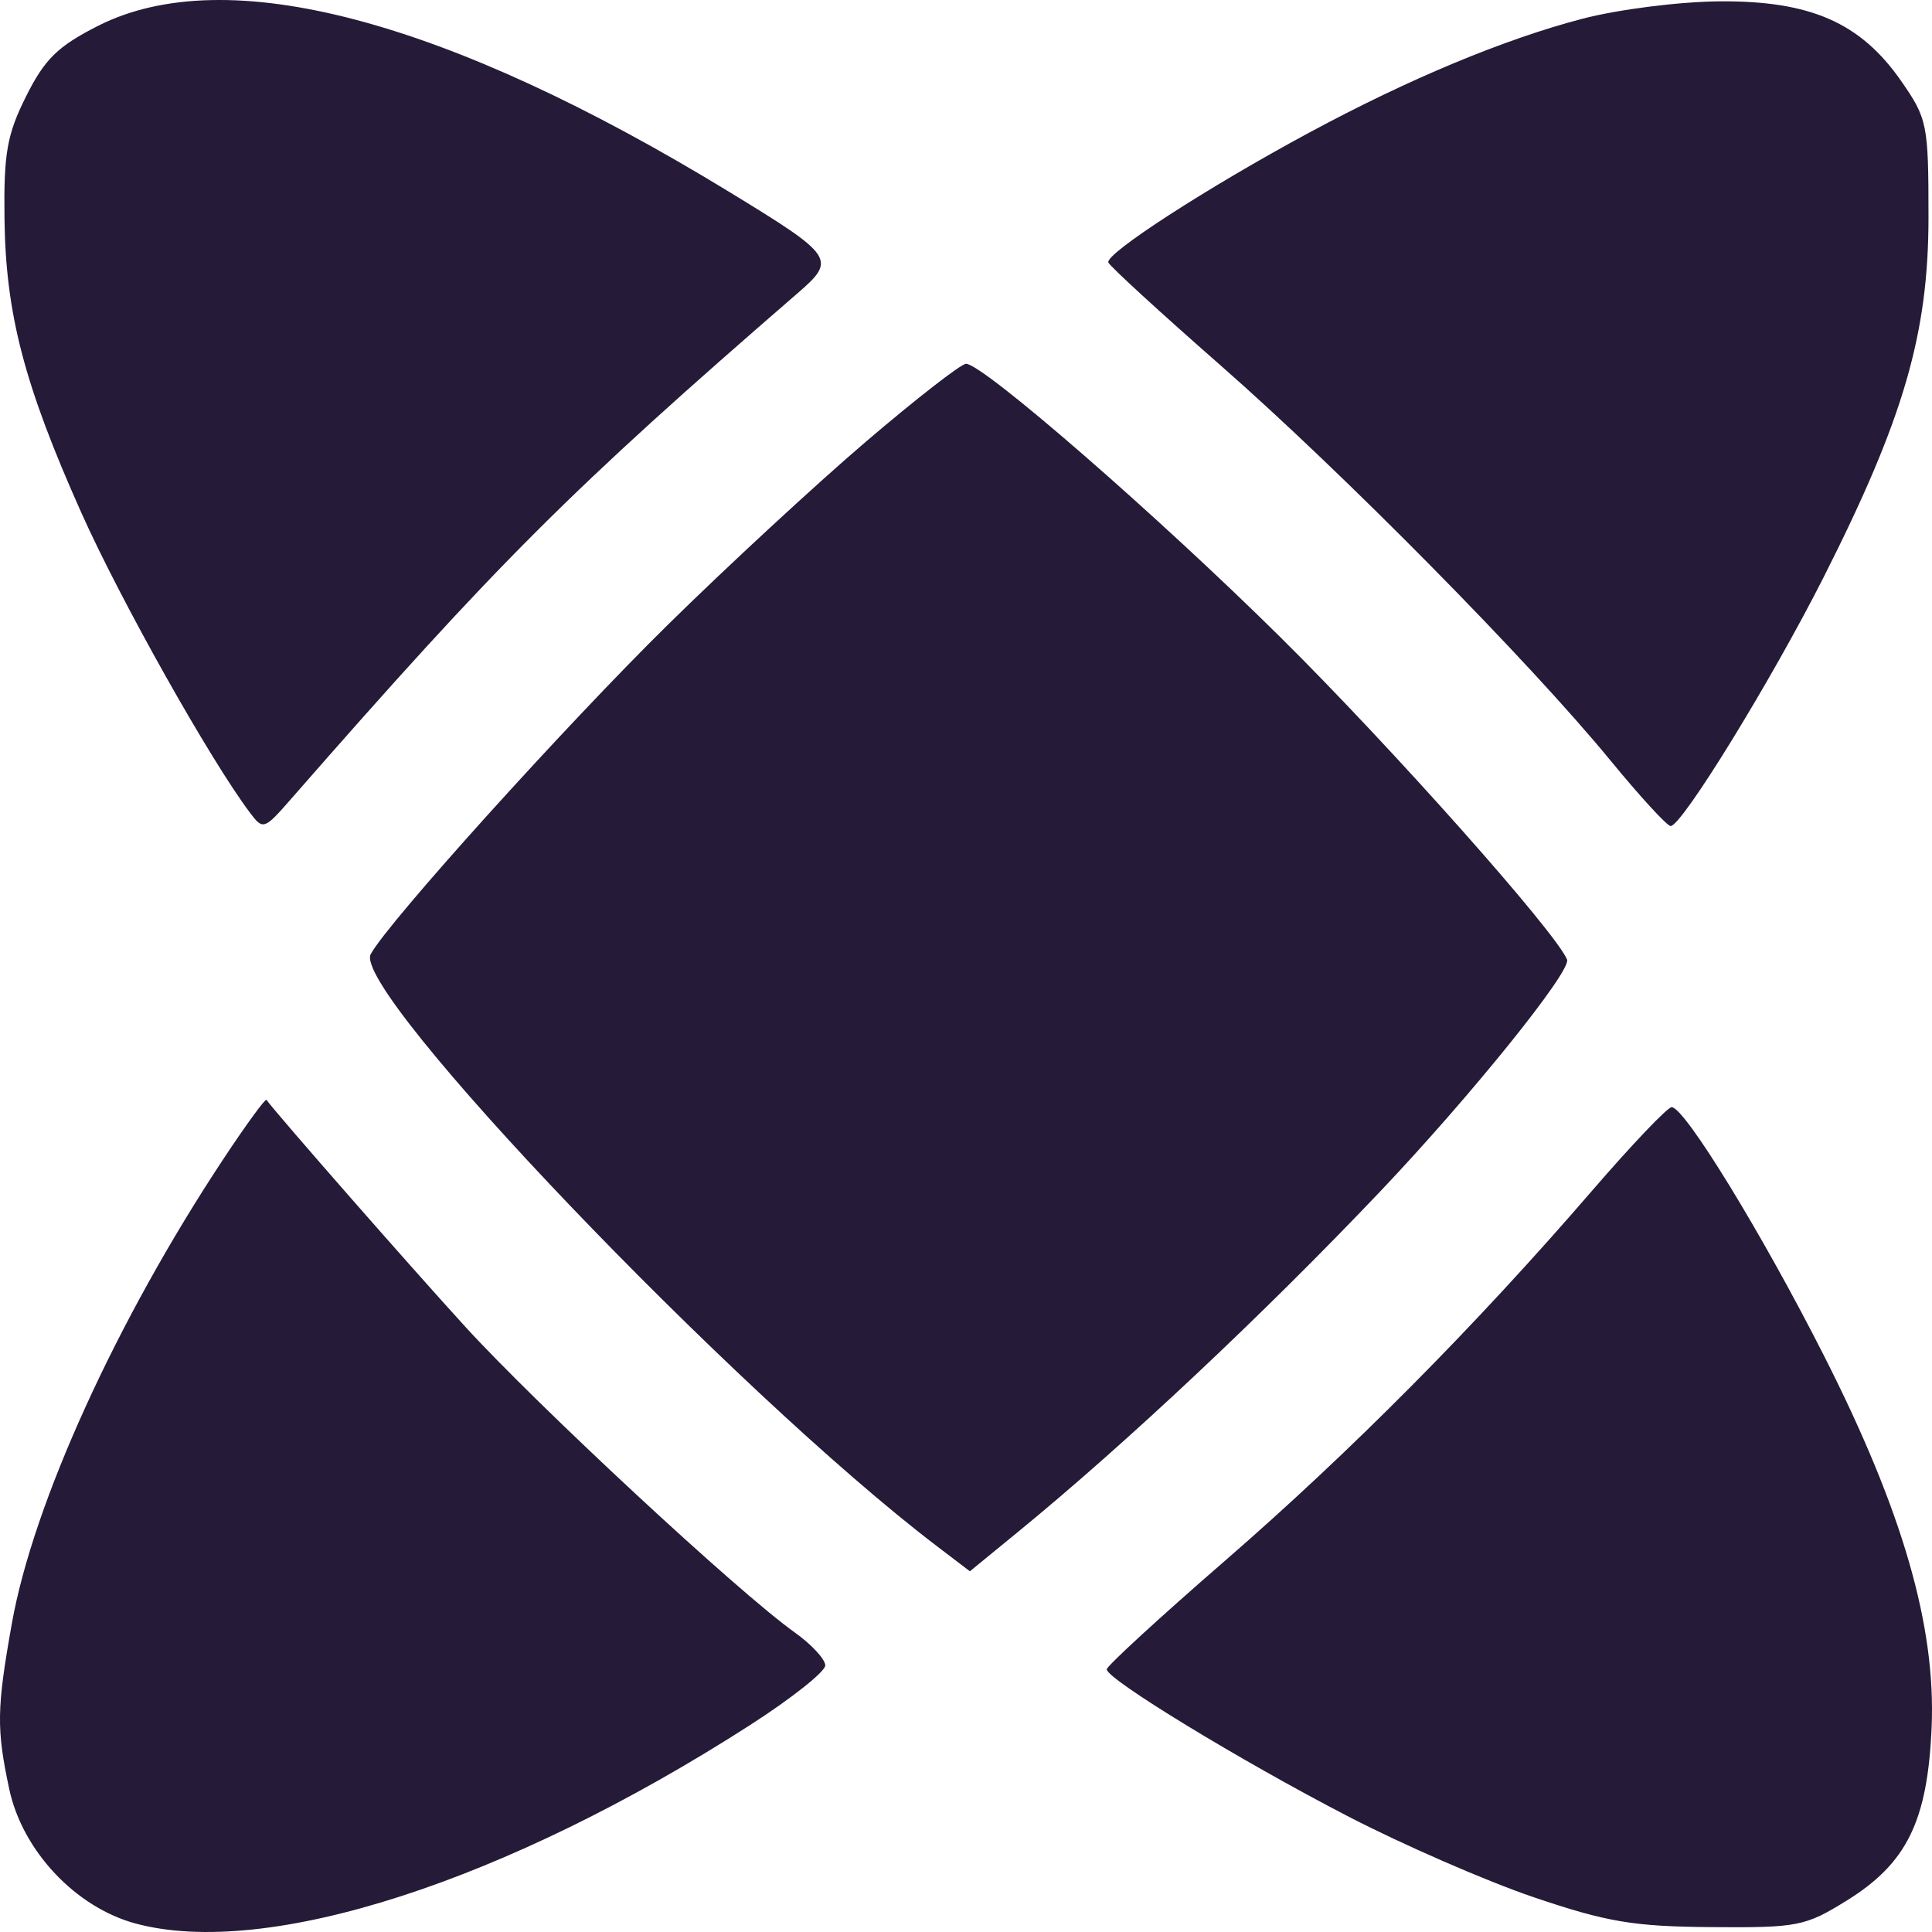
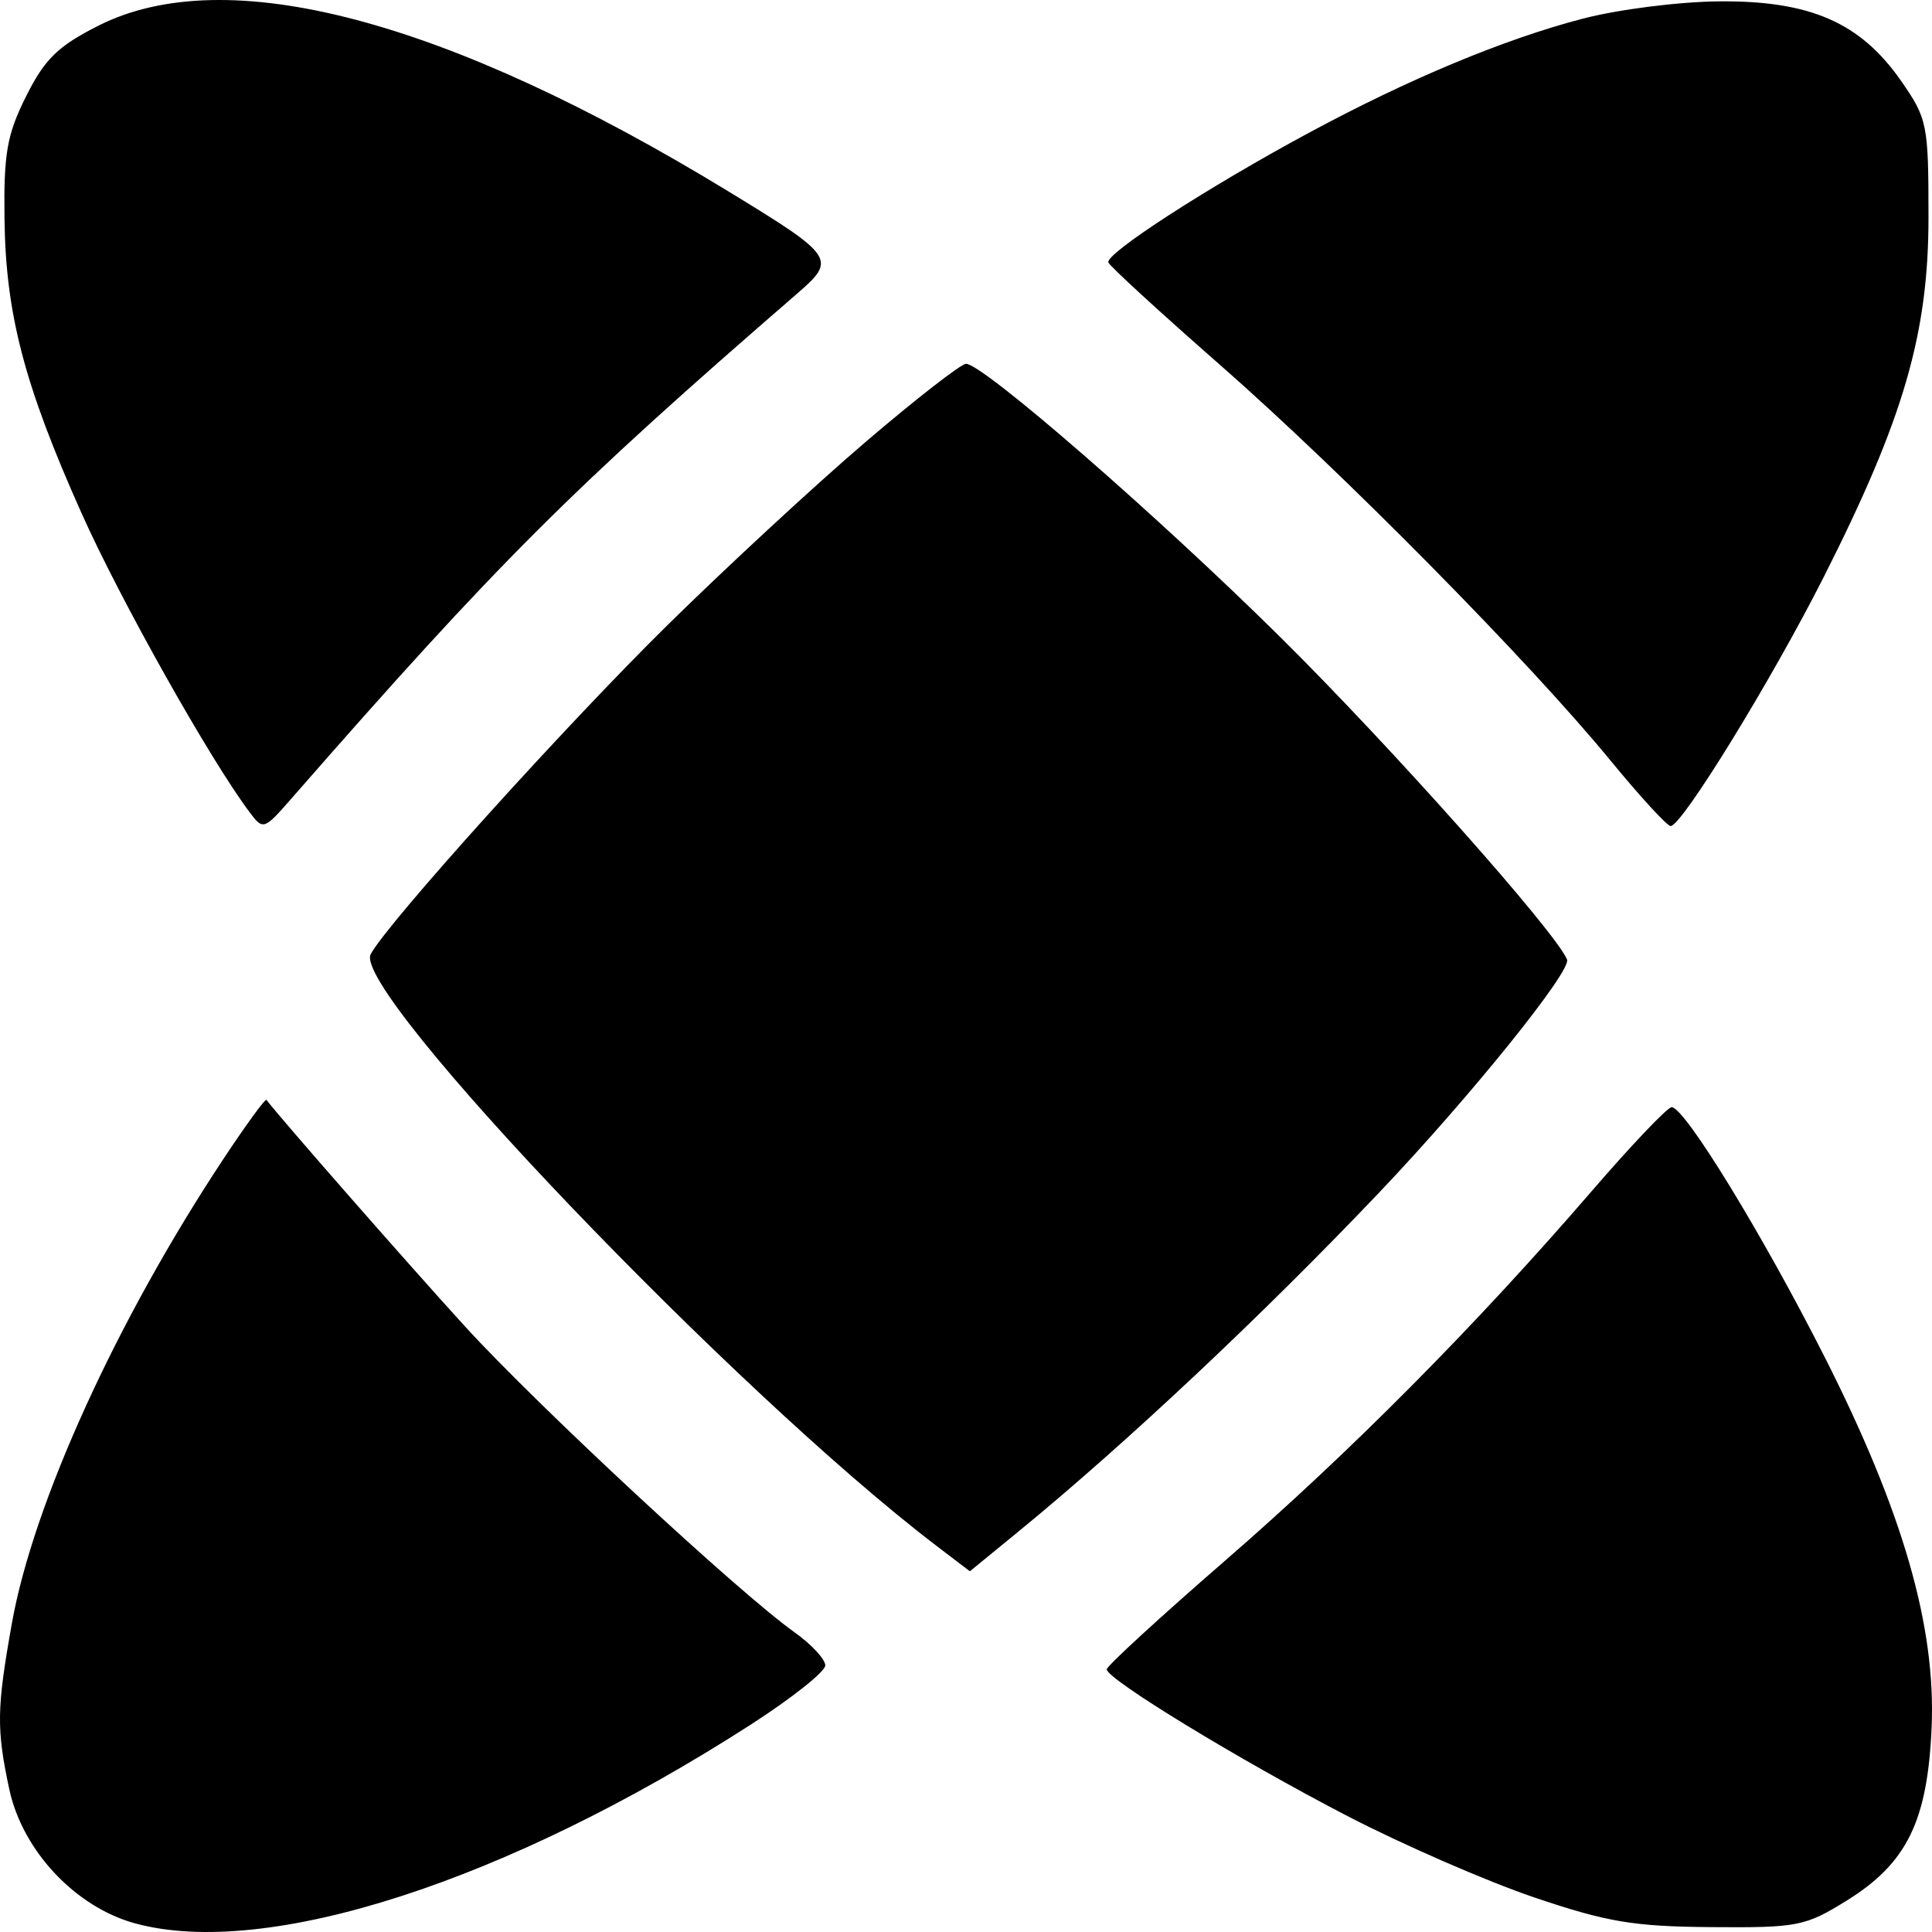
<svg xmlns="http://www.w3.org/2000/svg" width="140" height="140" viewBox="0 0 140 140" fill="none">
-   <path fill-rule="evenodd" clip-rule="evenodd" d="M7.117 1.868C4.196 3.346 3.245 4.274 1.9 6.96C0.507 9.743 0.266 11.101 0.325 15.832C0.411 22.745 1.755 27.893 5.894 37.155C8.713 43.467 15.222 55.047 18.099 58.873C19.066 60.158 19.132 60.136 21.099 57.887C36.127 40.703 41.307 35.531 57.806 21.24C60.629 18.794 60.47 18.56 52.827 13.896C32.296 1.365 16.386 -2.821 7.117 1.868ZM114.662 1.36C108.971 2.85 102.092 5.718 94.848 9.622C87.512 13.576 80.059 18.397 80.317 19.022C80.433 19.304 84.081 22.649 88.424 26.456C97.298 34.237 110.801 47.917 116.689 55.094C118.839 57.715 120.807 59.858 121.061 59.858C121.879 59.858 128.401 49.243 132.182 41.759C137.959 30.32 139.746 24.172 139.746 15.724C139.746 8.999 139.665 8.601 137.763 5.867C134.825 1.646 131.2 0.052 124.637 0.097C121.706 0.117 117.259 0.68 114.662 1.36ZM62.763 31.991C59.144 35.08 52.674 41.062 48.385 45.283C40.978 52.572 28.1 66.848 26.864 69.14C25.43 71.796 53.235 100.876 67.864 112.02L70.281 113.861L73.759 111.015C81.571 104.625 91.546 95.25 99.976 86.378C106.554 79.456 113.89 70.354 113.554 69.533C112.736 67.536 100.815 54.128 92.809 46.202C83.901 37.382 71.212 26.345 70 26.363C69.638 26.368 66.382 28.901 62.763 31.991ZM16.196 83.972C8.465 95.651 2.417 108.923 0.864 117.616C-0.241 123.807 -0.265 125.269 0.67 129.645C1.623 134.108 5.466 138.202 9.807 139.38C19.33 141.961 36.699 136.354 54.374 124.991C57.359 123.071 59.802 121.133 59.802 120.683C59.802 120.234 58.8 119.154 57.576 118.283C53.506 115.388 38.944 101.869 33.681 96.101C29.674 91.711 20.318 81.035 19.307 79.701C19.224 79.591 17.824 81.513 16.196 83.972ZM115.364 86.288C106.91 96.087 97.874 105.195 88.743 113.119C84.044 117.197 80.199 120.728 80.199 120.966C80.199 121.678 89.84 127.555 97.639 131.597C101.652 133.677 107.735 136.327 111.155 137.486C116.451 139.28 118.36 139.602 124.004 139.646C130.27 139.696 130.809 139.59 133.814 137.727C138.182 135.02 139.68 131.965 139.973 125.165C140.289 117.839 137.876 109.5 132.203 98.3C127.706 89.421 122.076 80.229 121.134 80.229C120.836 80.229 118.238 82.956 115.364 86.288Z" fill="#251A37" />
+   <path fill-rule="evenodd" clip-rule="evenodd" d="M7.117 1.868C4.196 3.346 3.245 4.274 1.9 6.96C0.507 9.743 0.266 11.101 0.325 15.832C0.411 22.745 1.755 27.893 5.894 37.155C8.713 43.467 15.222 55.047 18.099 58.873C19.066 60.158 19.132 60.136 21.099 57.887C36.127 40.703 41.307 35.531 57.806 21.24C60.629 18.794 60.47 18.56 52.827 13.896C32.296 1.365 16.386 -2.821 7.117 1.868ZM114.662 1.36C108.971 2.85 102.092 5.718 94.848 9.622C87.512 13.576 80.059 18.397 80.317 19.022C80.433 19.304 84.081 22.649 88.424 26.456C97.298 34.237 110.801 47.917 116.689 55.094C118.839 57.715 120.807 59.858 121.061 59.858C121.879 59.858 128.401 49.243 132.182 41.759C137.959 30.32 139.746 24.172 139.746 15.724C139.746 8.999 139.665 8.601 137.763 5.867C134.825 1.646 131.2 0.052 124.637 0.097C121.706 0.117 117.259 0.68 114.662 1.36ZM62.763 31.991C59.144 35.08 52.674 41.062 48.385 45.283C40.978 52.572 28.1 66.848 26.864 69.14C25.43 71.796 53.235 100.876 67.864 112.02L70.281 113.861L73.759 111.015C81.571 104.625 91.546 95.25 99.976 86.378C106.554 79.456 113.89 70.354 113.554 69.533C112.736 67.536 100.815 54.128 92.809 46.202C83.901 37.382 71.212 26.345 70 26.363C69.638 26.368 66.382 28.901 62.763 31.991ZM16.196 83.972C8.465 95.651 2.417 108.923 0.864 117.616C-0.241 123.807 -0.265 125.269 0.67 129.645C1.623 134.108 5.466 138.202 9.807 139.38C19.33 141.961 36.699 136.354 54.374 124.991C57.359 123.071 59.802 121.133 59.802 120.683C59.802 120.234 58.8 119.154 57.576 118.283C53.506 115.388 38.944 101.869 33.681 96.101C29.674 91.711 20.318 81.035 19.307 79.701C19.224 79.591 17.824 81.513 16.196 83.972ZM115.364 86.288C106.91 96.087 97.874 105.195 88.743 113.119C84.044 117.197 80.199 120.728 80.199 120.966C80.199 121.678 89.84 127.555 97.639 131.597C101.652 133.677 107.735 136.327 111.155 137.486C116.451 139.28 118.36 139.602 124.004 139.646C130.27 139.696 130.809 139.59 133.814 137.727C138.182 135.02 139.68 131.965 139.973 125.165C140.289 117.839 137.876 109.5 132.203 98.3C127.706 89.421 122.076 80.229 121.134 80.229C120.836 80.229 118.238 82.956 115.364 86.288Z" fill="currentColor" />
</svg>
